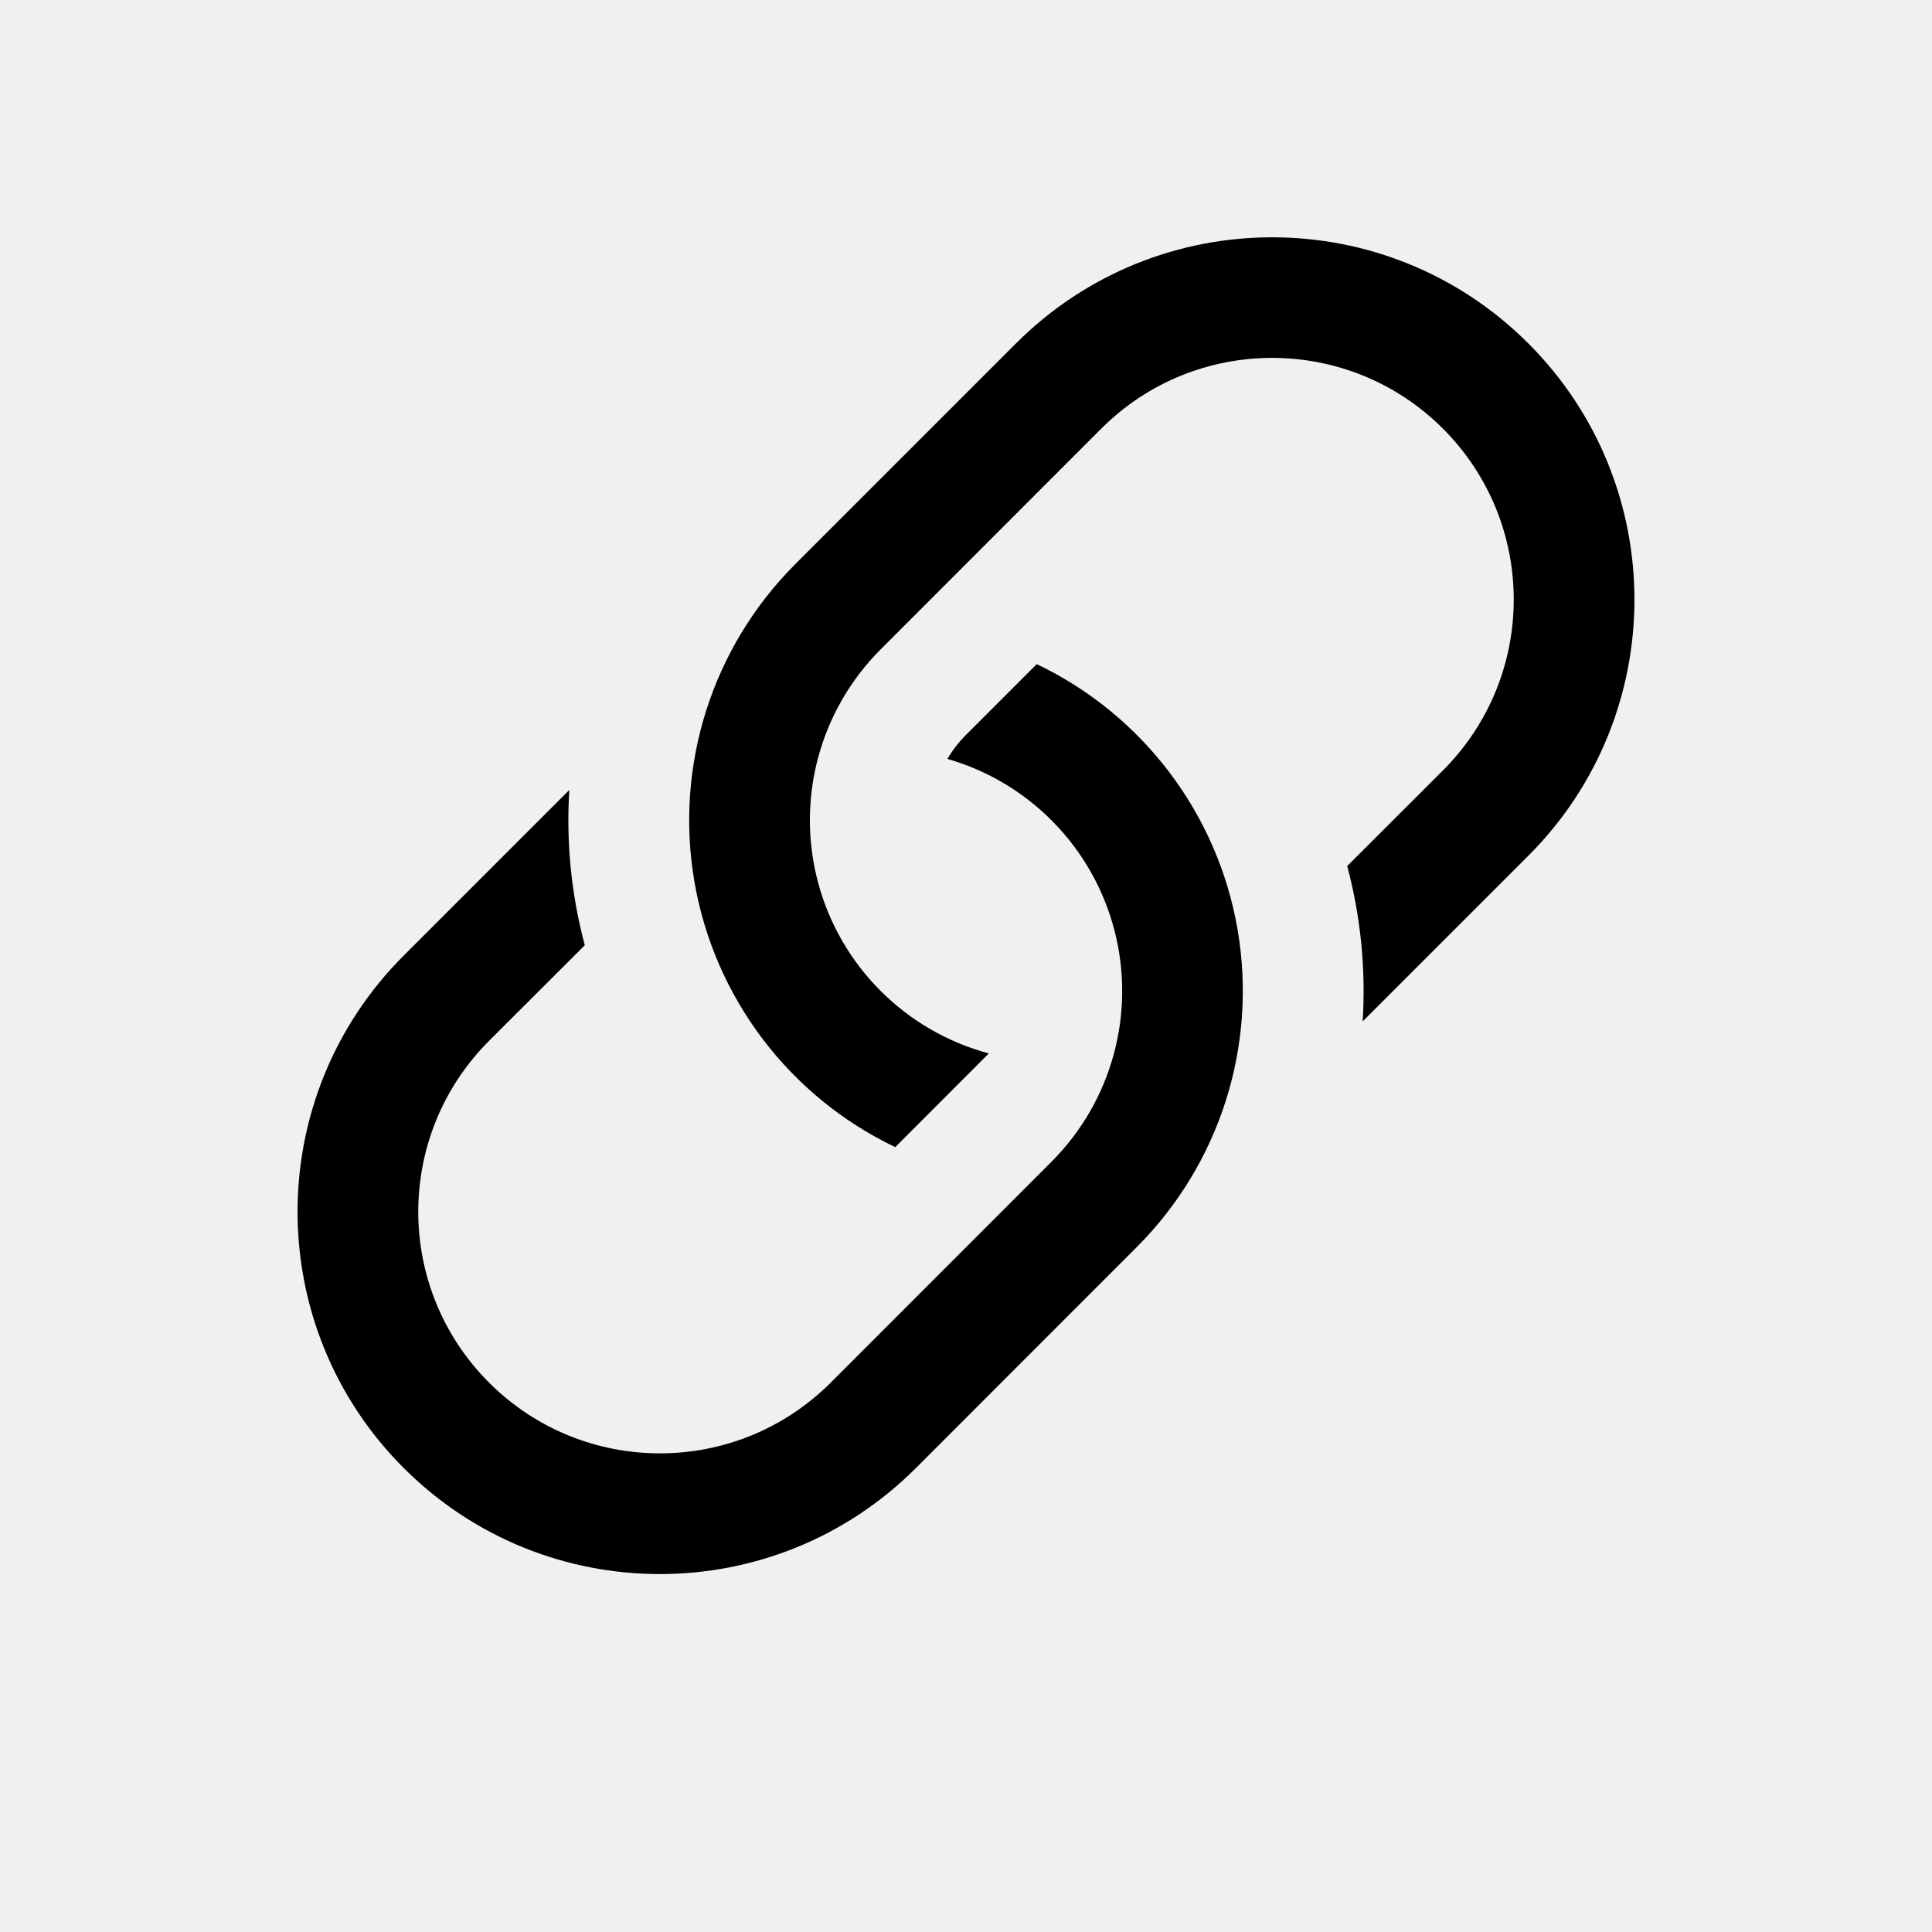
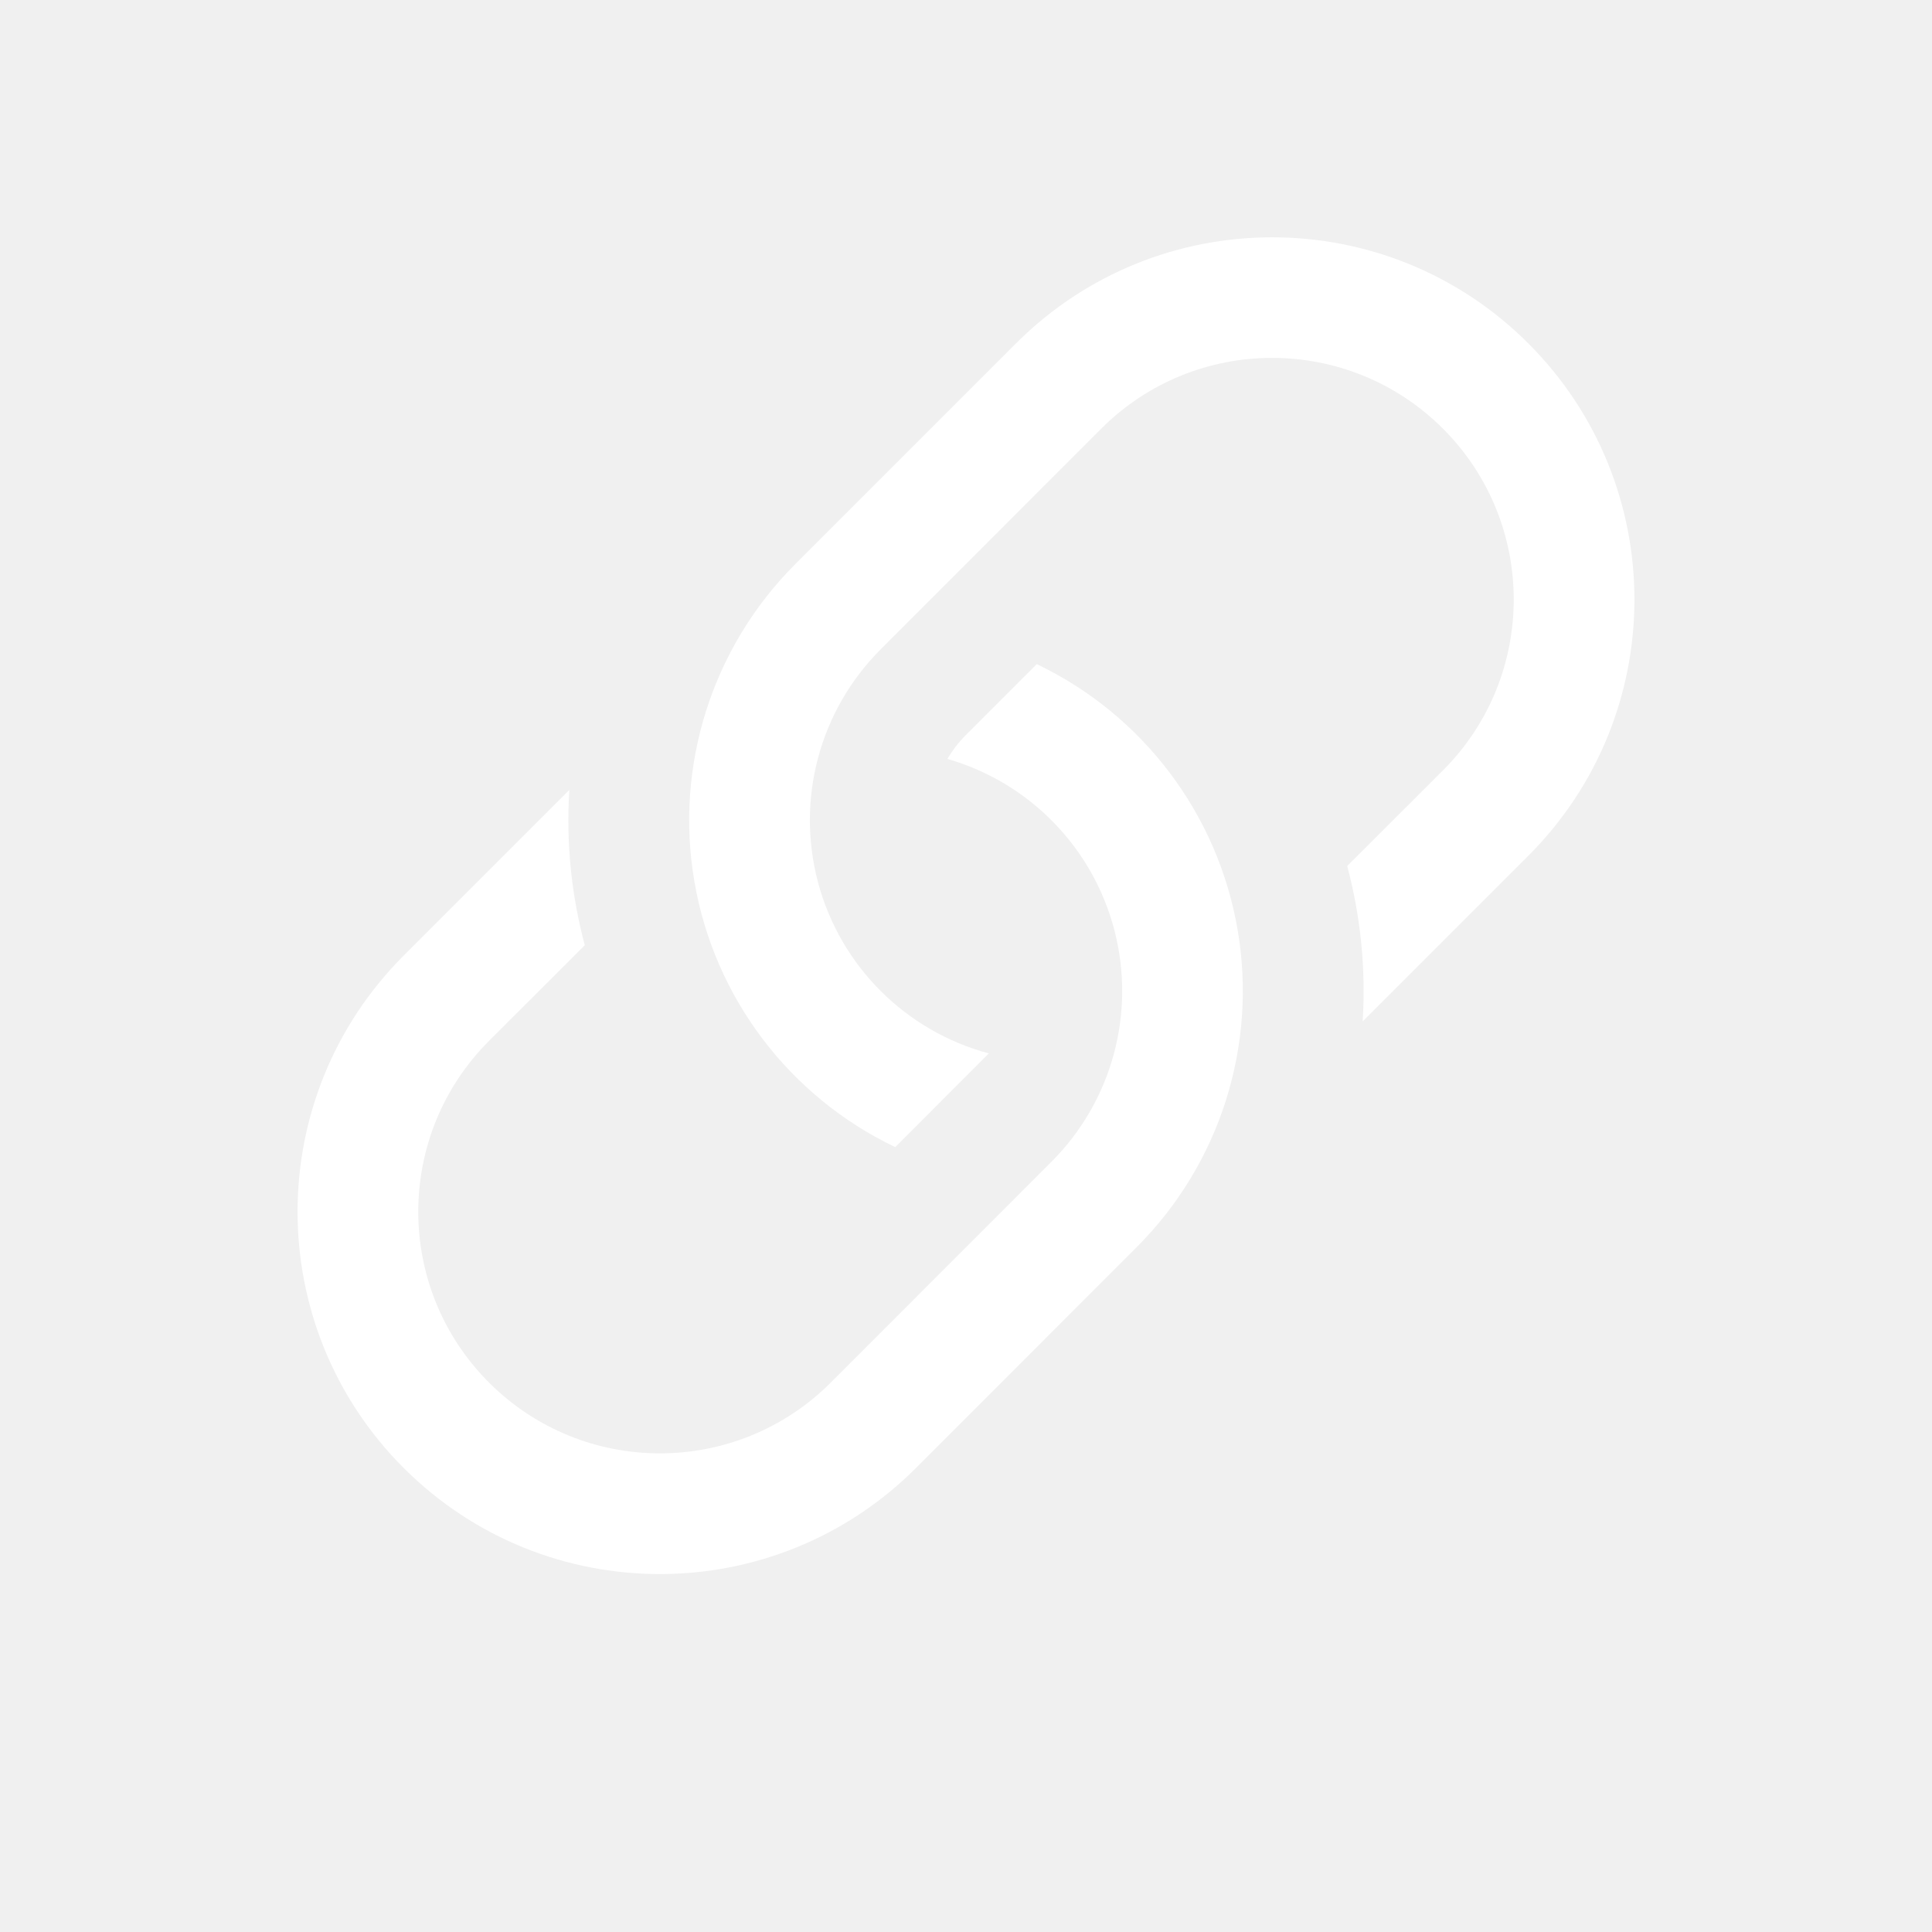
- <svg xmlns="http://www.w3.org/2000/svg" width="16" height="16" fill="currentColor" class="bi bi-link-45deg" viewBox="0 0 16 16">
+ <svg xmlns="http://www.w3.org/2000/svg" width="16" height="16" fill="white" class="bi bi-link-45deg" viewBox="0 0 16 16">
  <path d="M4.715 6.542 3.343 7.914a3 3 0 1 0 4.243 4.243l1.828-1.829A3 3 0 0 0 8.586 5.5L8 6.086a1 1 0 0 0-.154.199 2 2 0 0 1 .861 3.337L6.88 11.45a2 2 0 1 1-2.83-2.83l.793-.792a4 4 0 0 1-.128-1.287z" />
  <path d="M6.586 4.672A3 3 0 0 0 7.414 9.5l.775-.776a2 2 0 0 1-.896-3.346L9.12 3.55a2 2 0 1 1 2.83 2.83l-.793.792c.112.42.155.855.128 1.287l1.372-1.372a3 3 0 1 0-4.243-4.243z" />
</svg>
